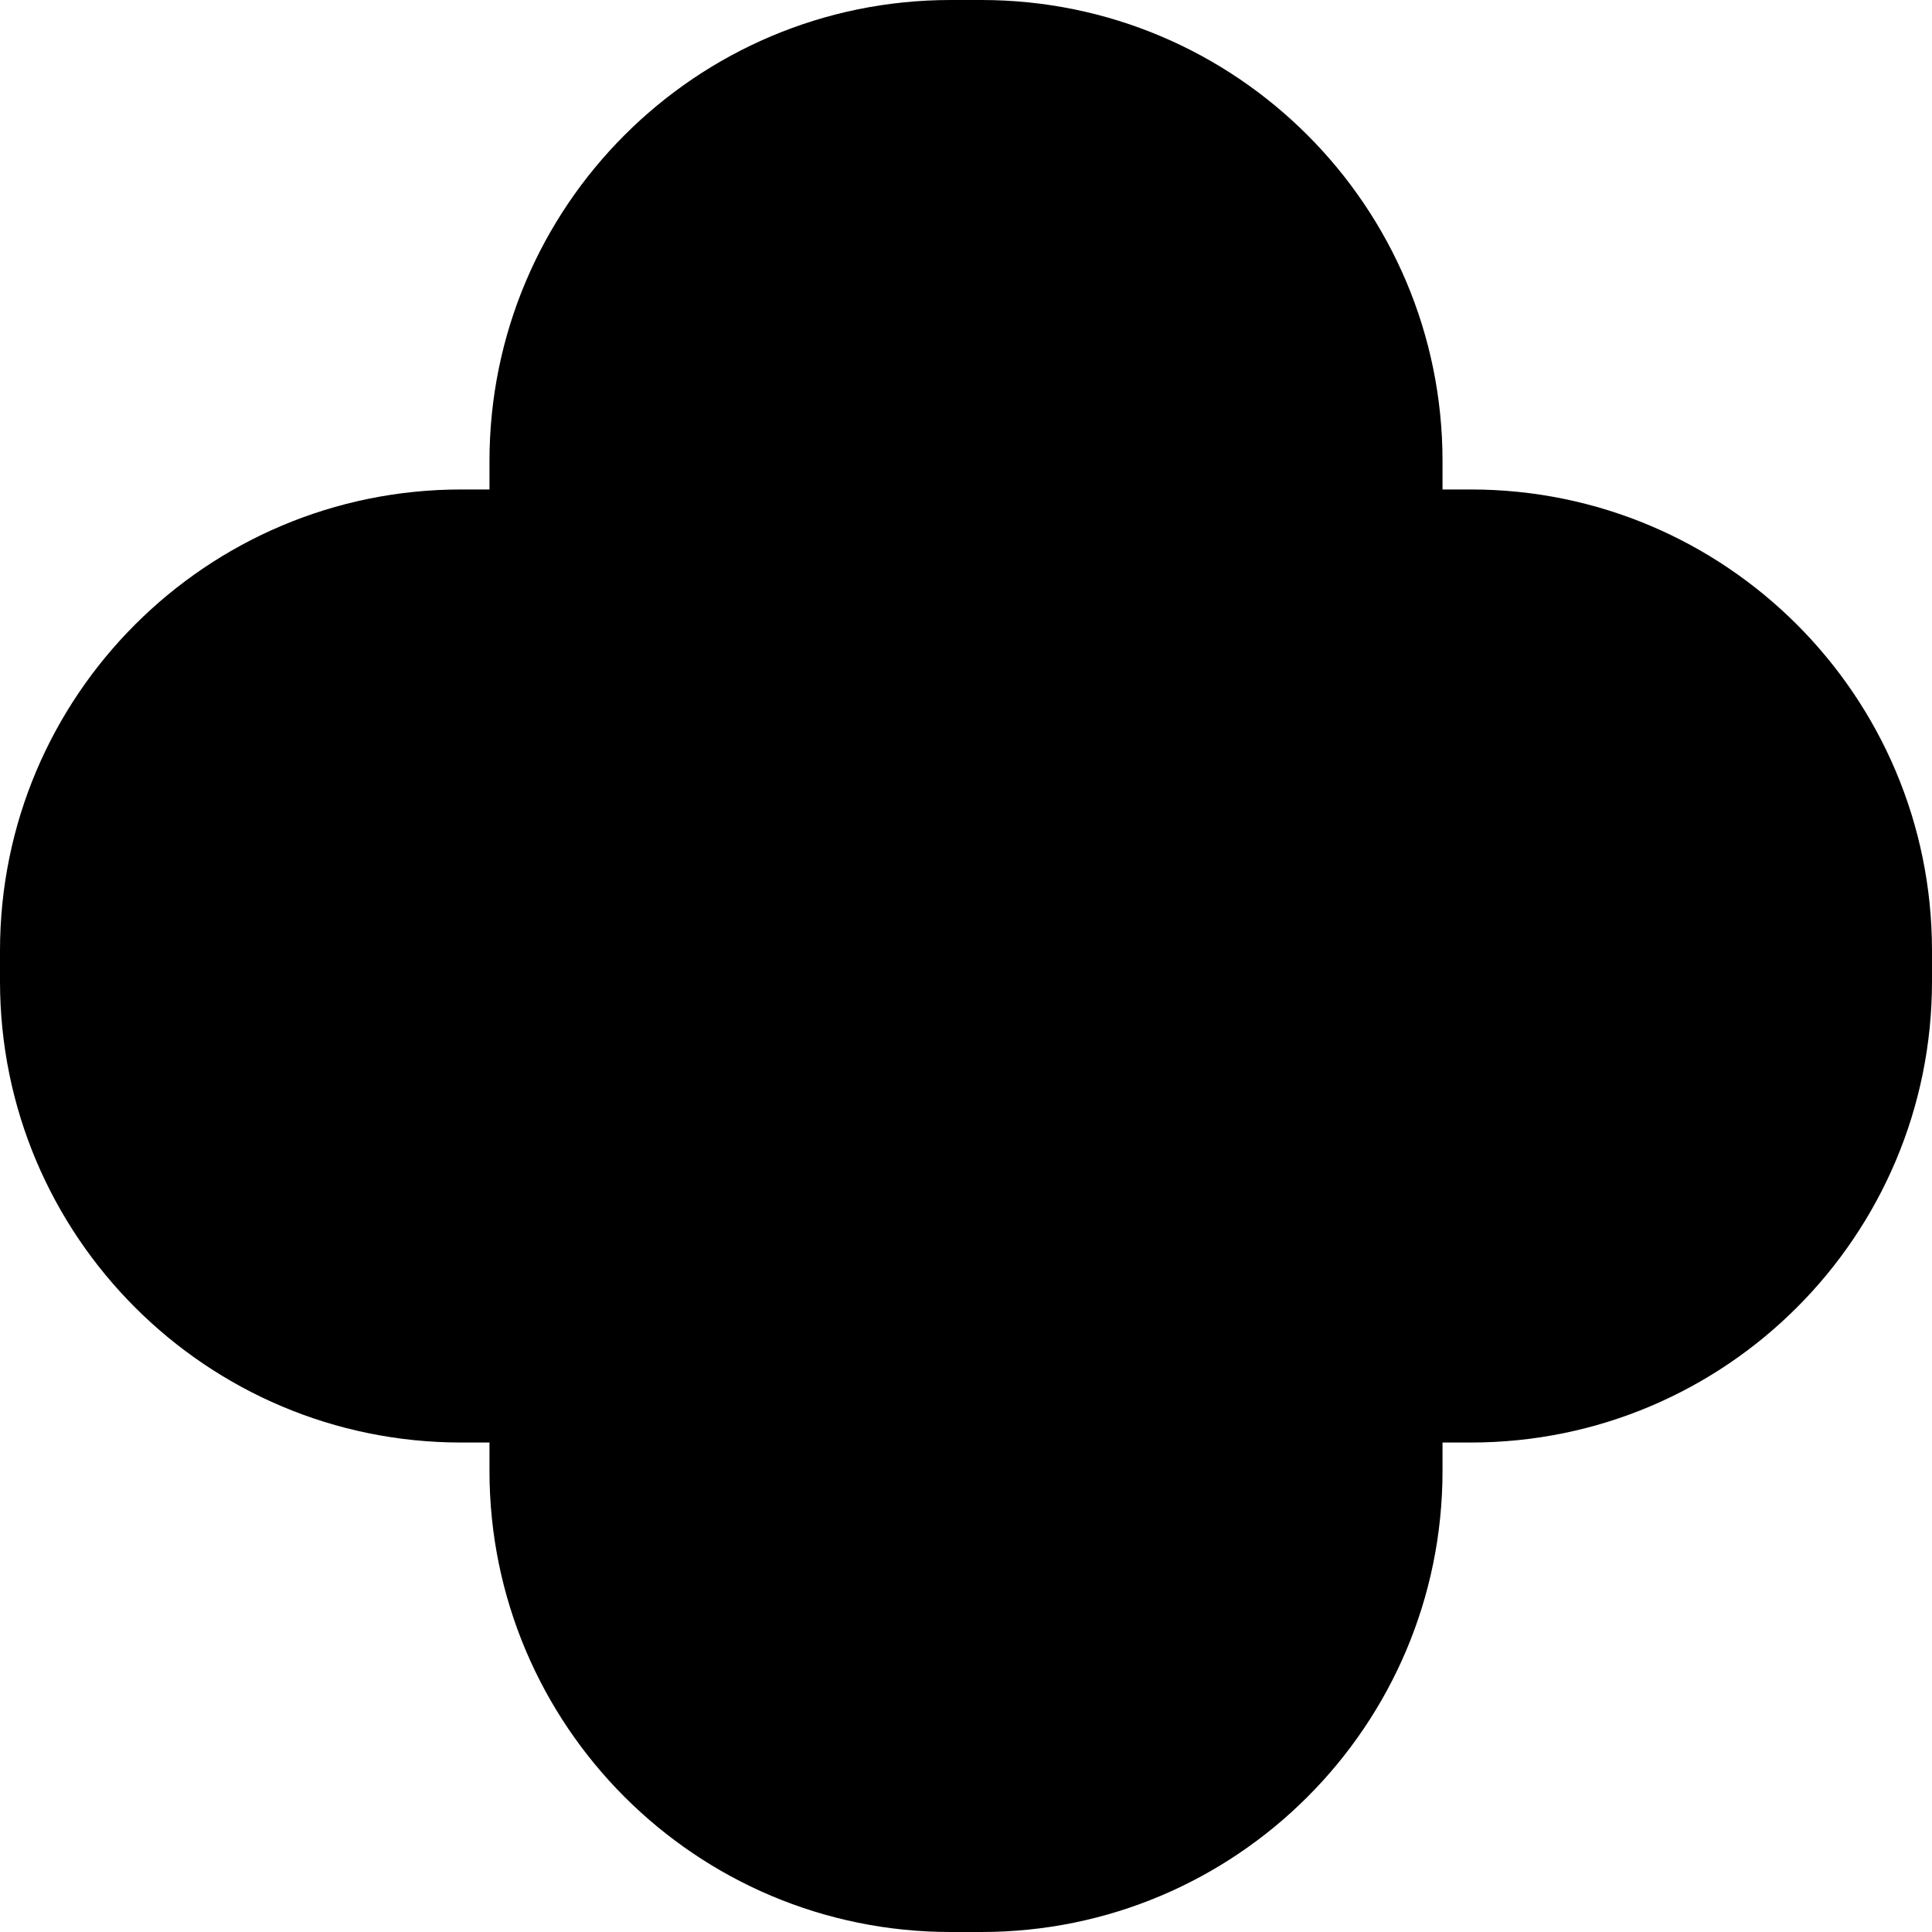
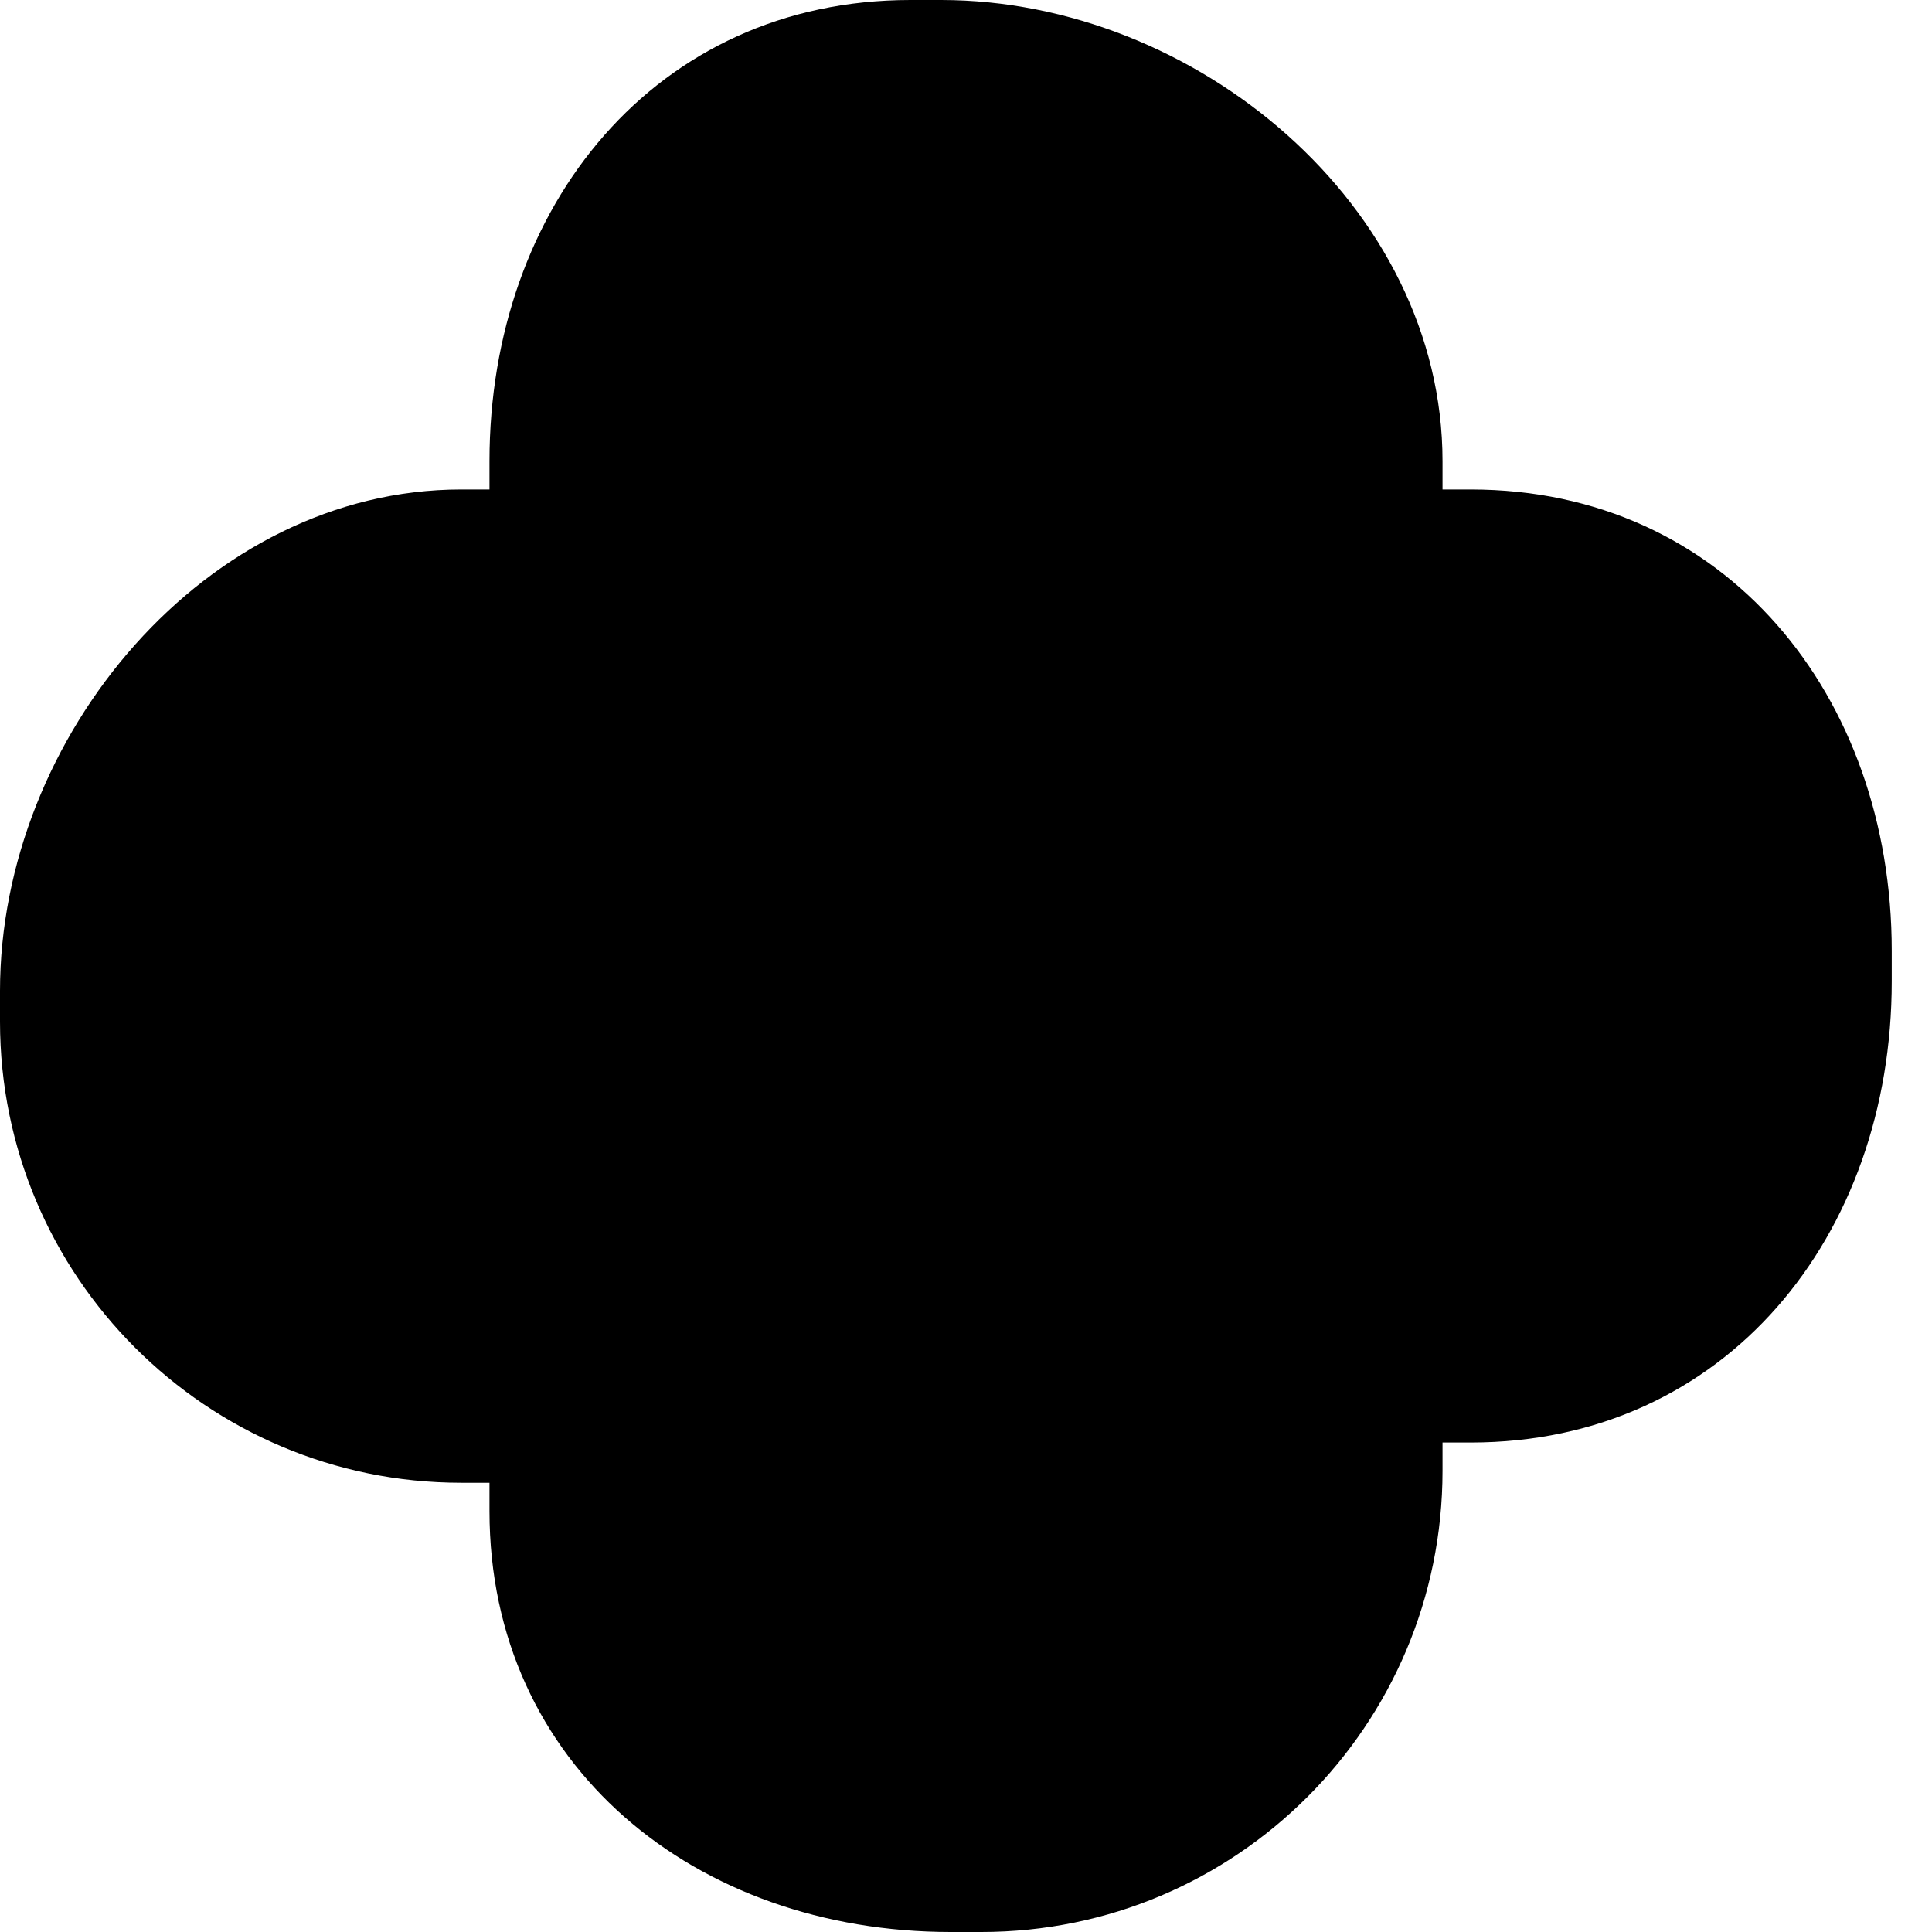
<svg xmlns="http://www.w3.org/2000/svg" width="384" height="384" viewBox="0 0 384 384">
-   <path d="M195.047 0C245.673 0 286.713 41.041 286.713 91.667V97.287H292.333C342.959 97.287 384 138.327 384 188.953V195.046C384 245.672 342.959 286.713 292.333 286.713H286.713V292.333C286.713 342.959 245.673 384 195.047 384H188.954C138.328 384 97.287 342.959 97.287 292.333V286.713H91.667C41.041 286.713 6.4804e-06 245.672 0 195.046V188.953C0 138.327 41.041 97.287 91.667 97.287H97.287V91.667C97.287 41.041 138.328 2.21294e-06 188.954 0H195.047Z" />
+   <path d="M187.047 0C237.673 0 286.713 41.041 286.713 91.667V97.287H292.333C342.959 97.287 376 138.327 376 188.953V195.046C376 245.672 342.959 286.713 292.333 286.713H286.713V292.333C286.713 342.959 245.673 384 195.047 384H188.954C138.328 384 97.287 350.959 97.287 300.333V294.713H91.667C41.041 294.713 6.4804e-06 253.672 0 203.046V196.953C0 146.327 41.041 97.287 91.667 97.287H97.287V91.667C97.287 41.041 130.328 2.21294e-06 180.954 0H187.047Z" />
</svg>
